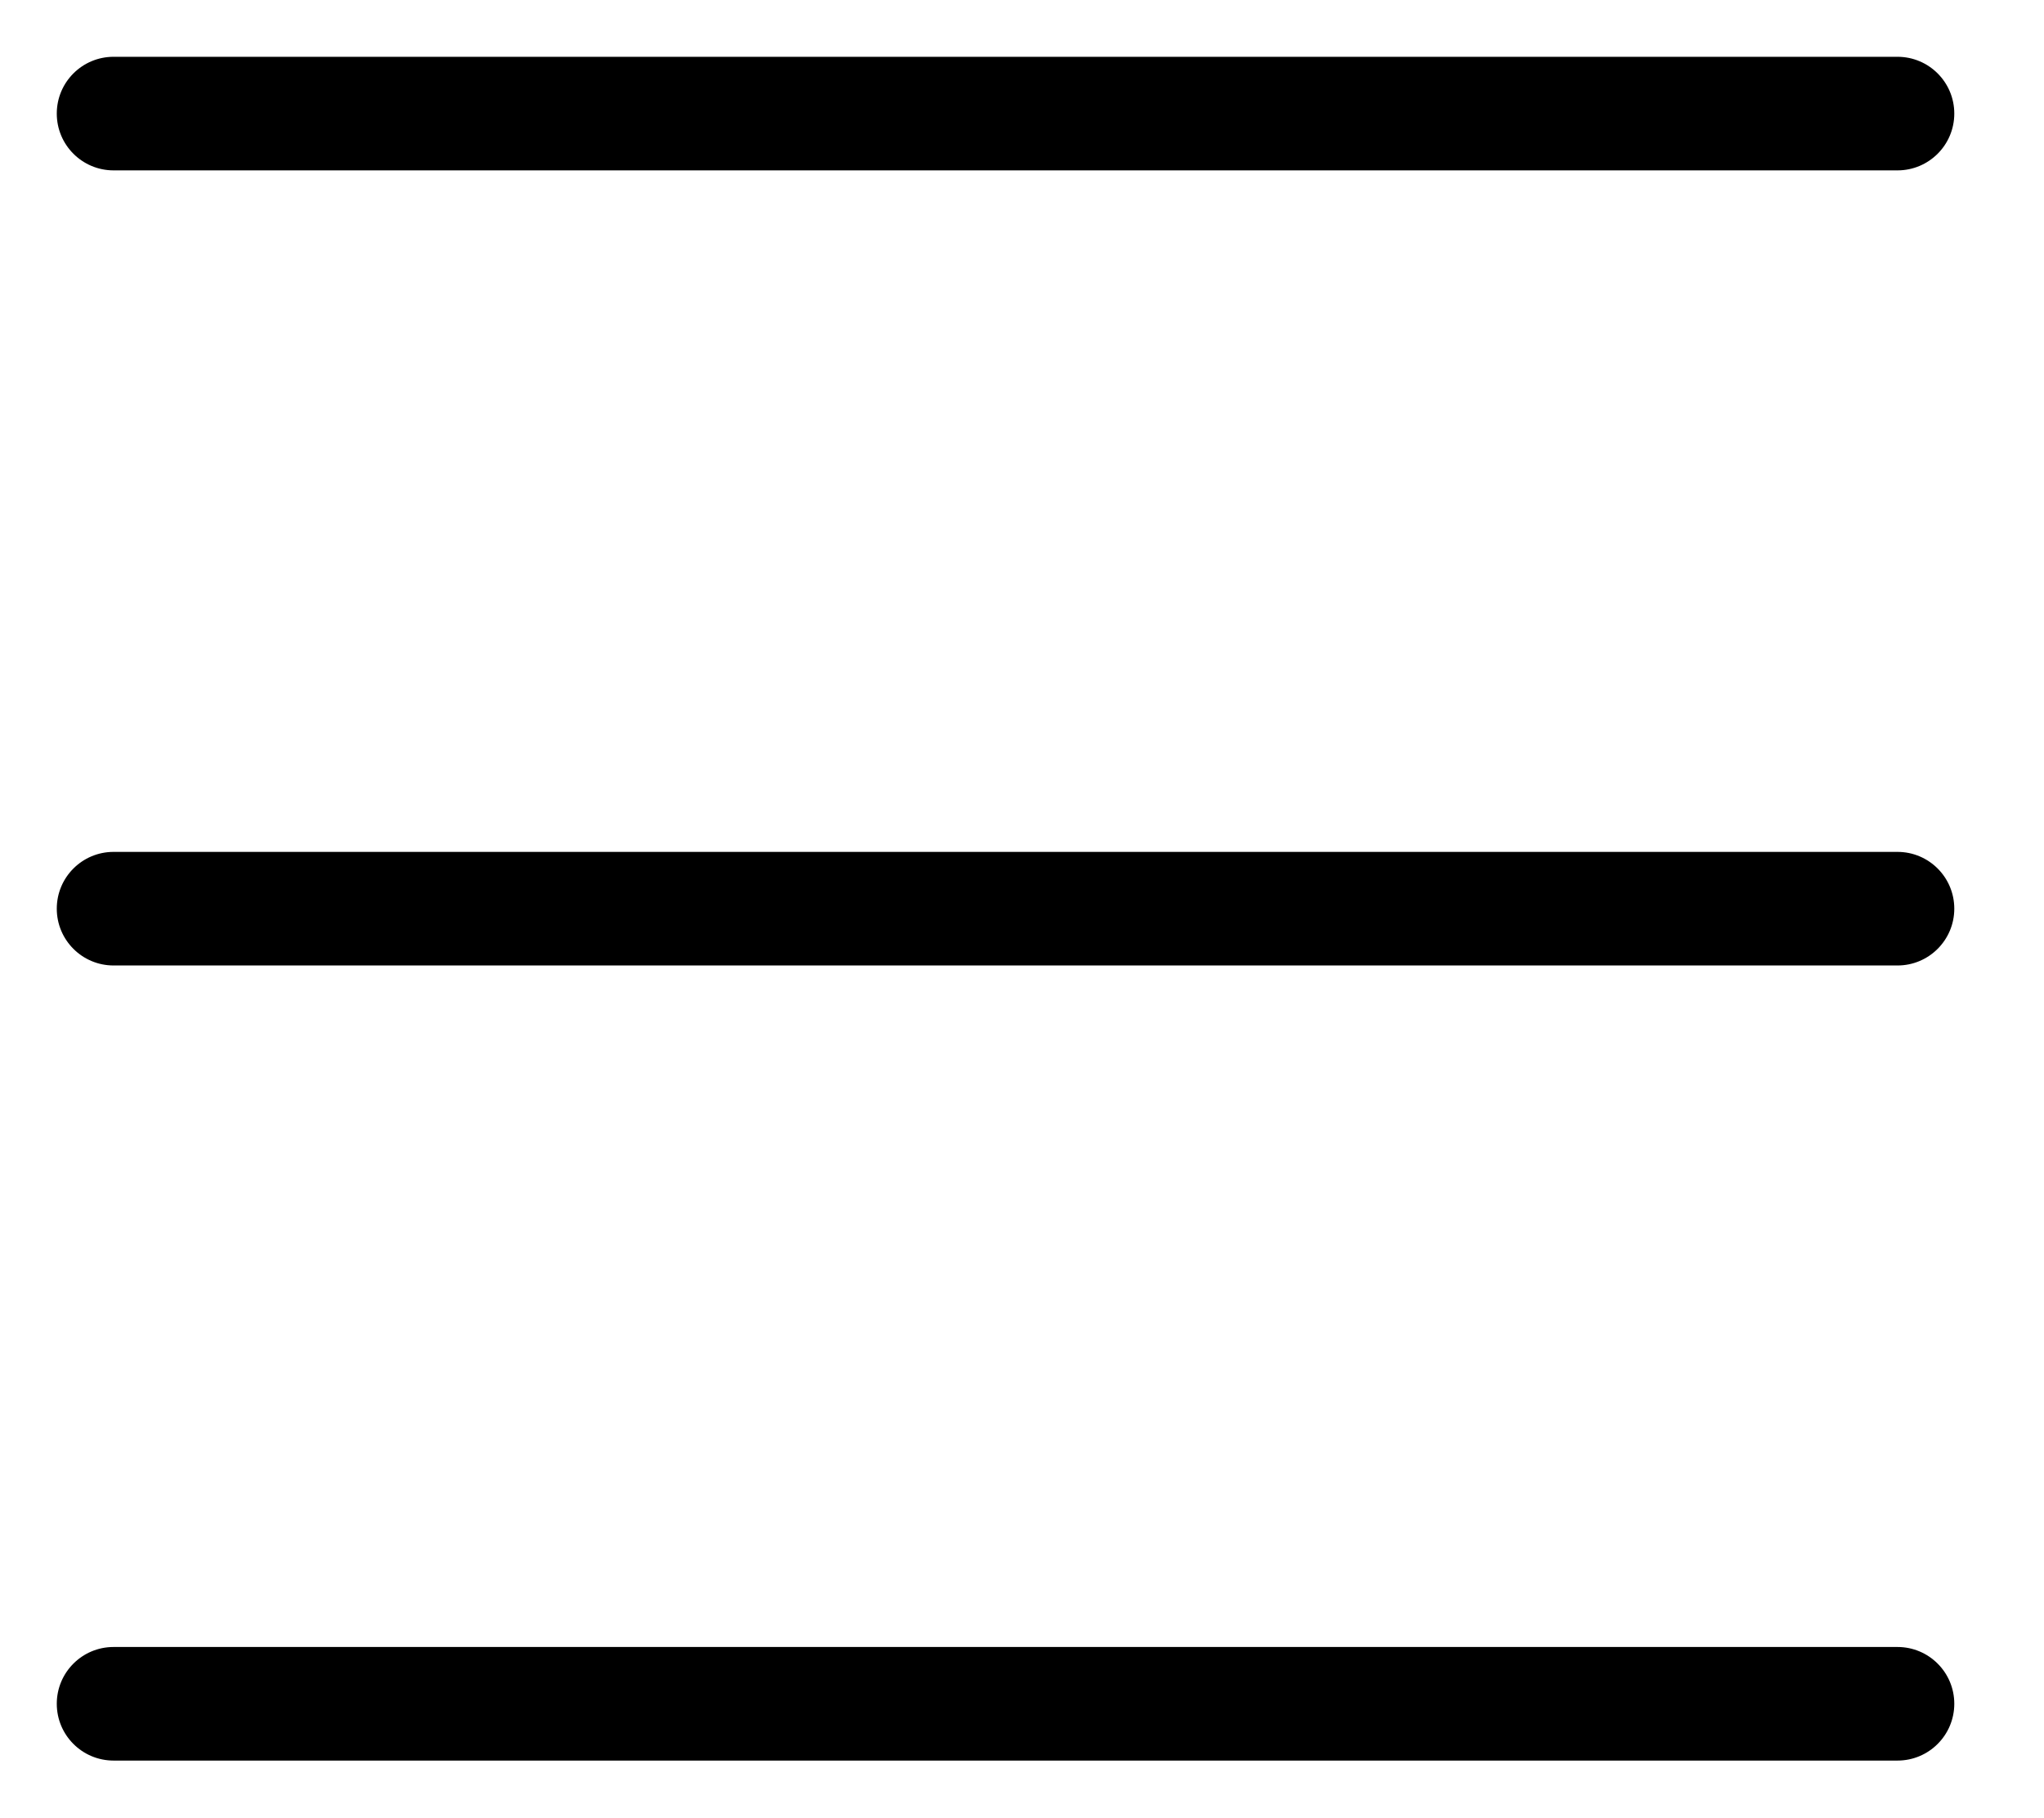
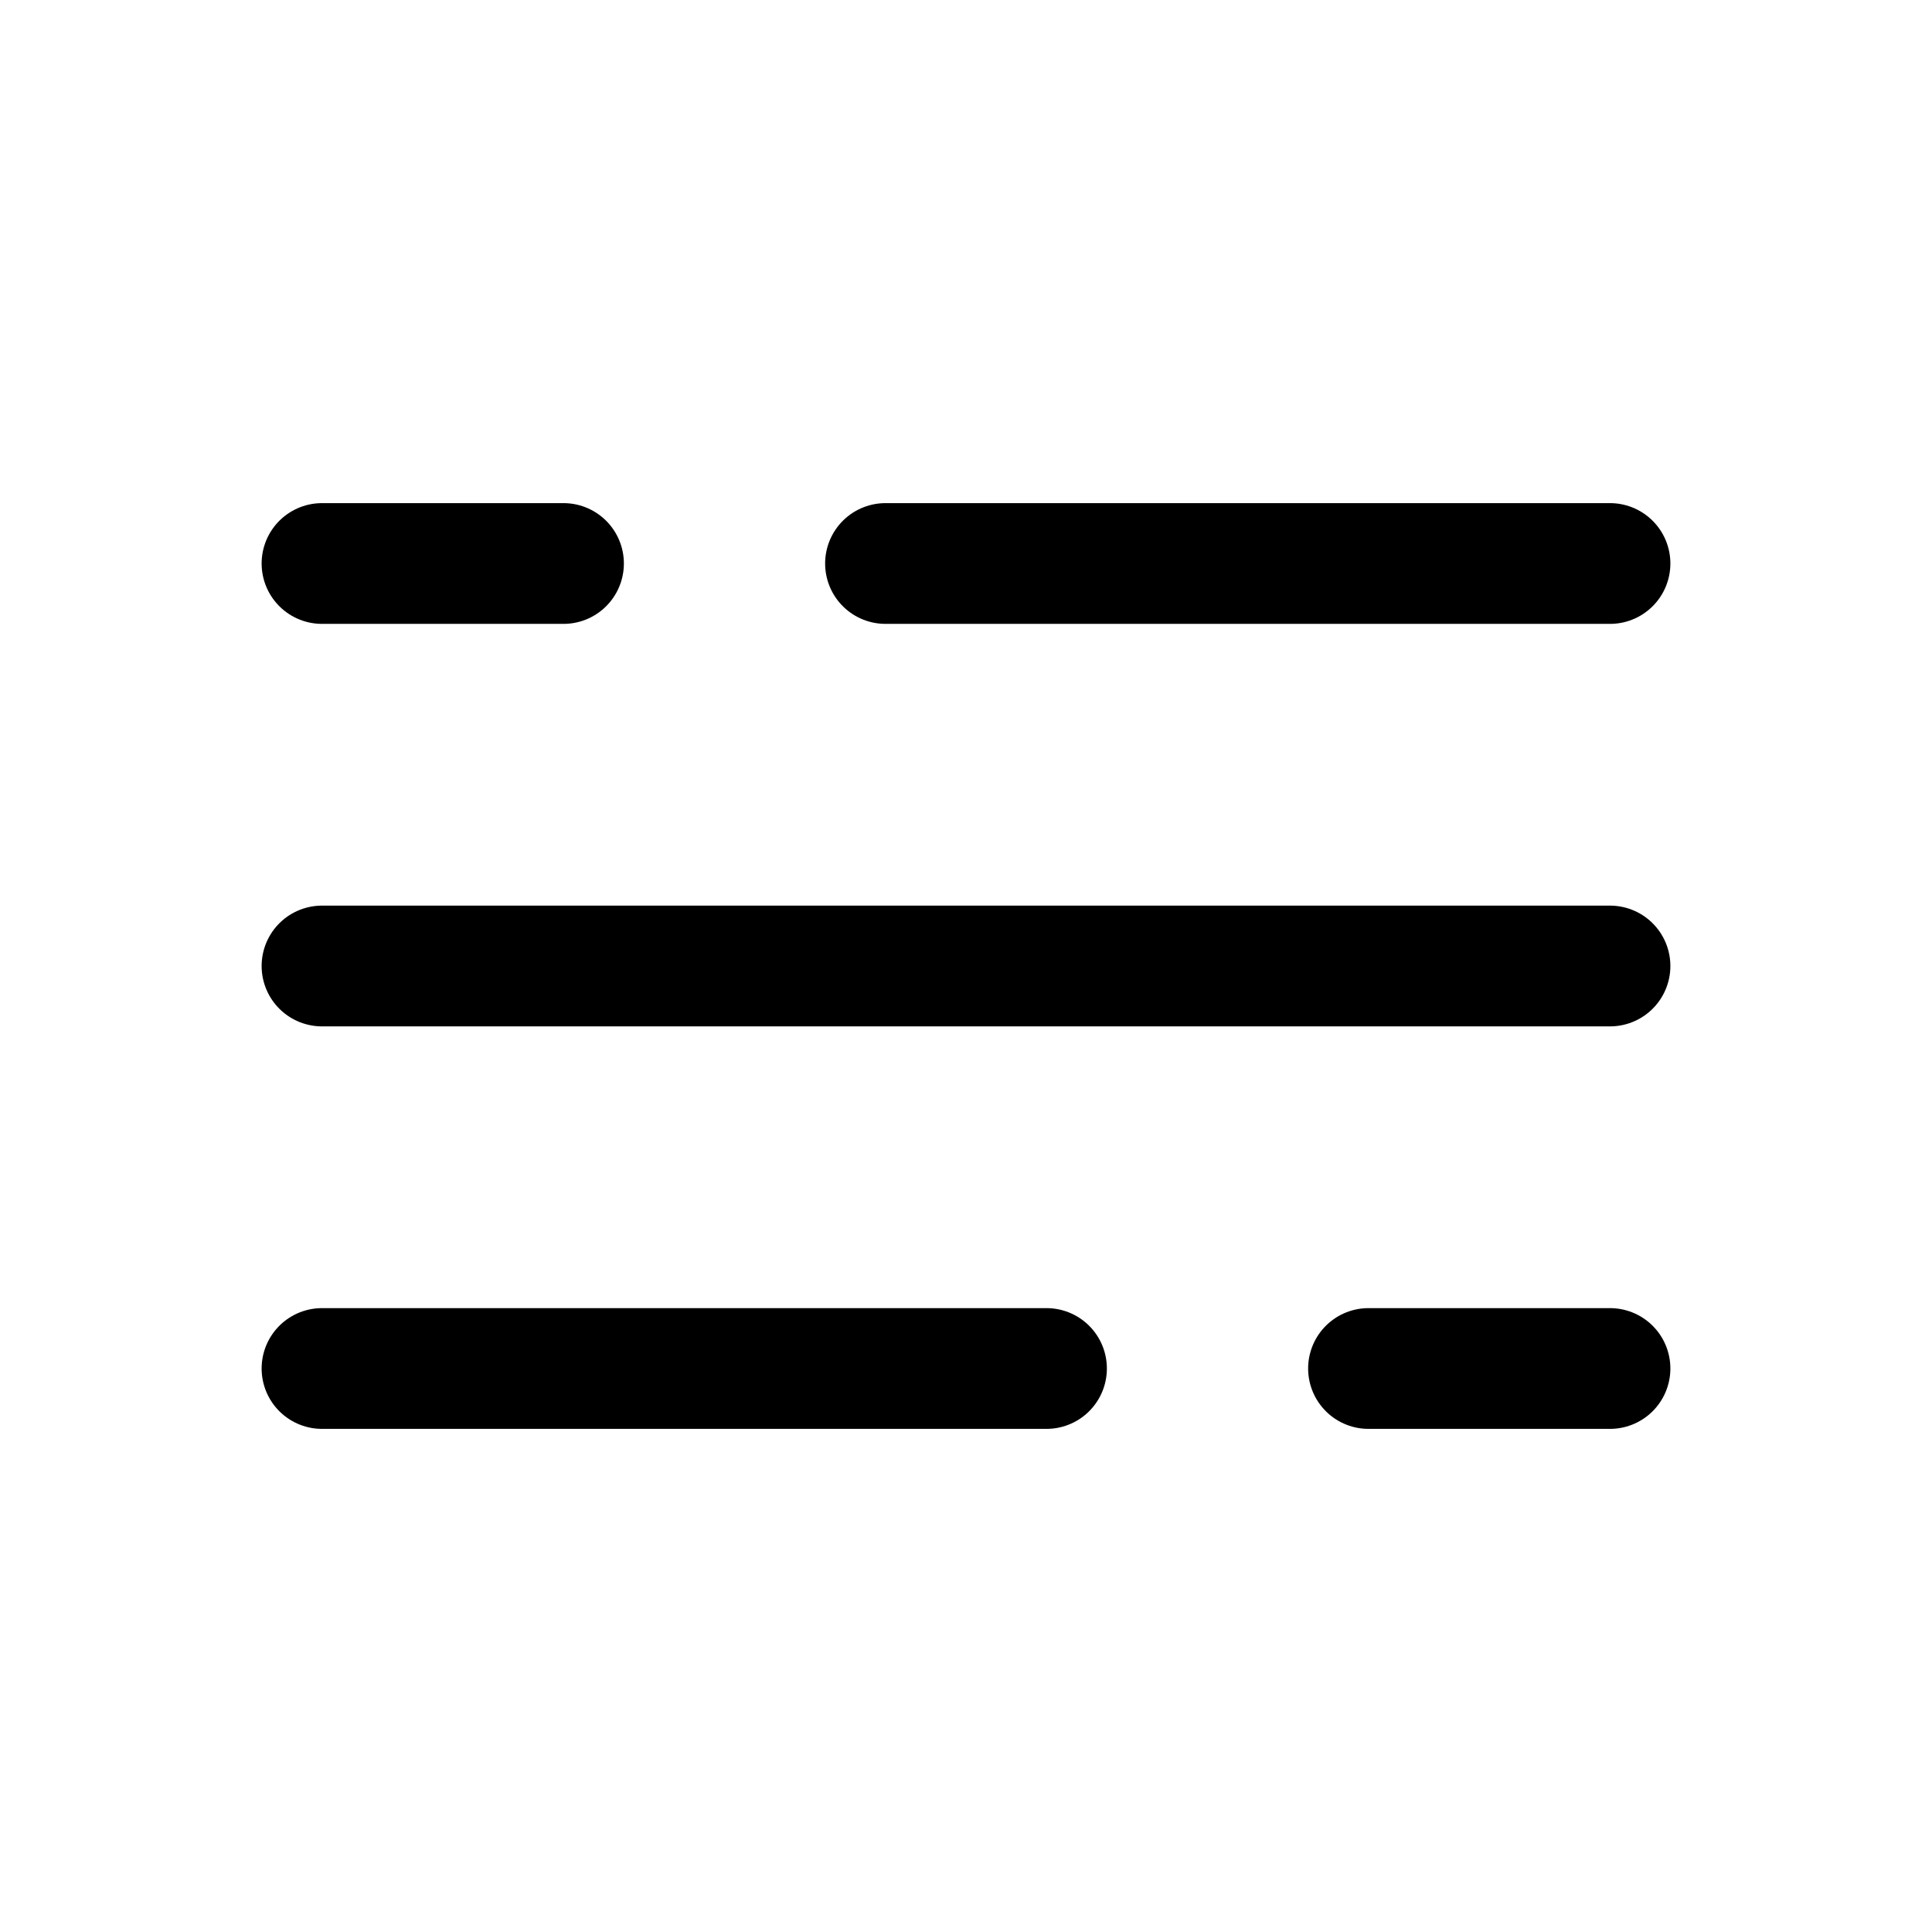
- <svg xmlns="http://www.w3.org/2000/svg" fill="none" class="icon icon-hamburger" viewBox="0 0 18 16">
-   <path fill="currentColor" d="M1 .5a.5.5 0 1 0 0 1h15.71a.5.5 0 0 0 0-1zM.5 8a.5.5 0 0 1 .5-.5h15.71a.5.5 0 0 1 0 1H1A.5.5 0 0 1 .5 8m0 7a.5.5 0 0 1 .5-.5h15.71a.5.5 0 0 1 0 1H1a.5.5 0 0 1-.5-.5" />
+ <svg xmlns="http://www.w3.org/2000/svg" width="40px" height="40px" viewBox="0 0 24 24" fill="none">
+   <g id="SVGRepo_bgCarrier" stroke-width="0" />
+   <g id="SVGRepo_tracerCarrier" stroke-linecap="round" stroke-linejoin="round" />
+   <g id="SVGRepo_iconCarrier">
+     <path d="M4 7L7 7M20 7L11 7" stroke="#000000" stroke-width="1.5" stroke-linecap="round" />
+     <path d="M20 17H17M4 17L13 17" stroke="#000000" stroke-width="1.5" stroke-linecap="round" />
+     <path d="M4 12H7L20 12" stroke="#000000" stroke-width="1.5" stroke-linecap="round" />
+   </g>
</svg>
